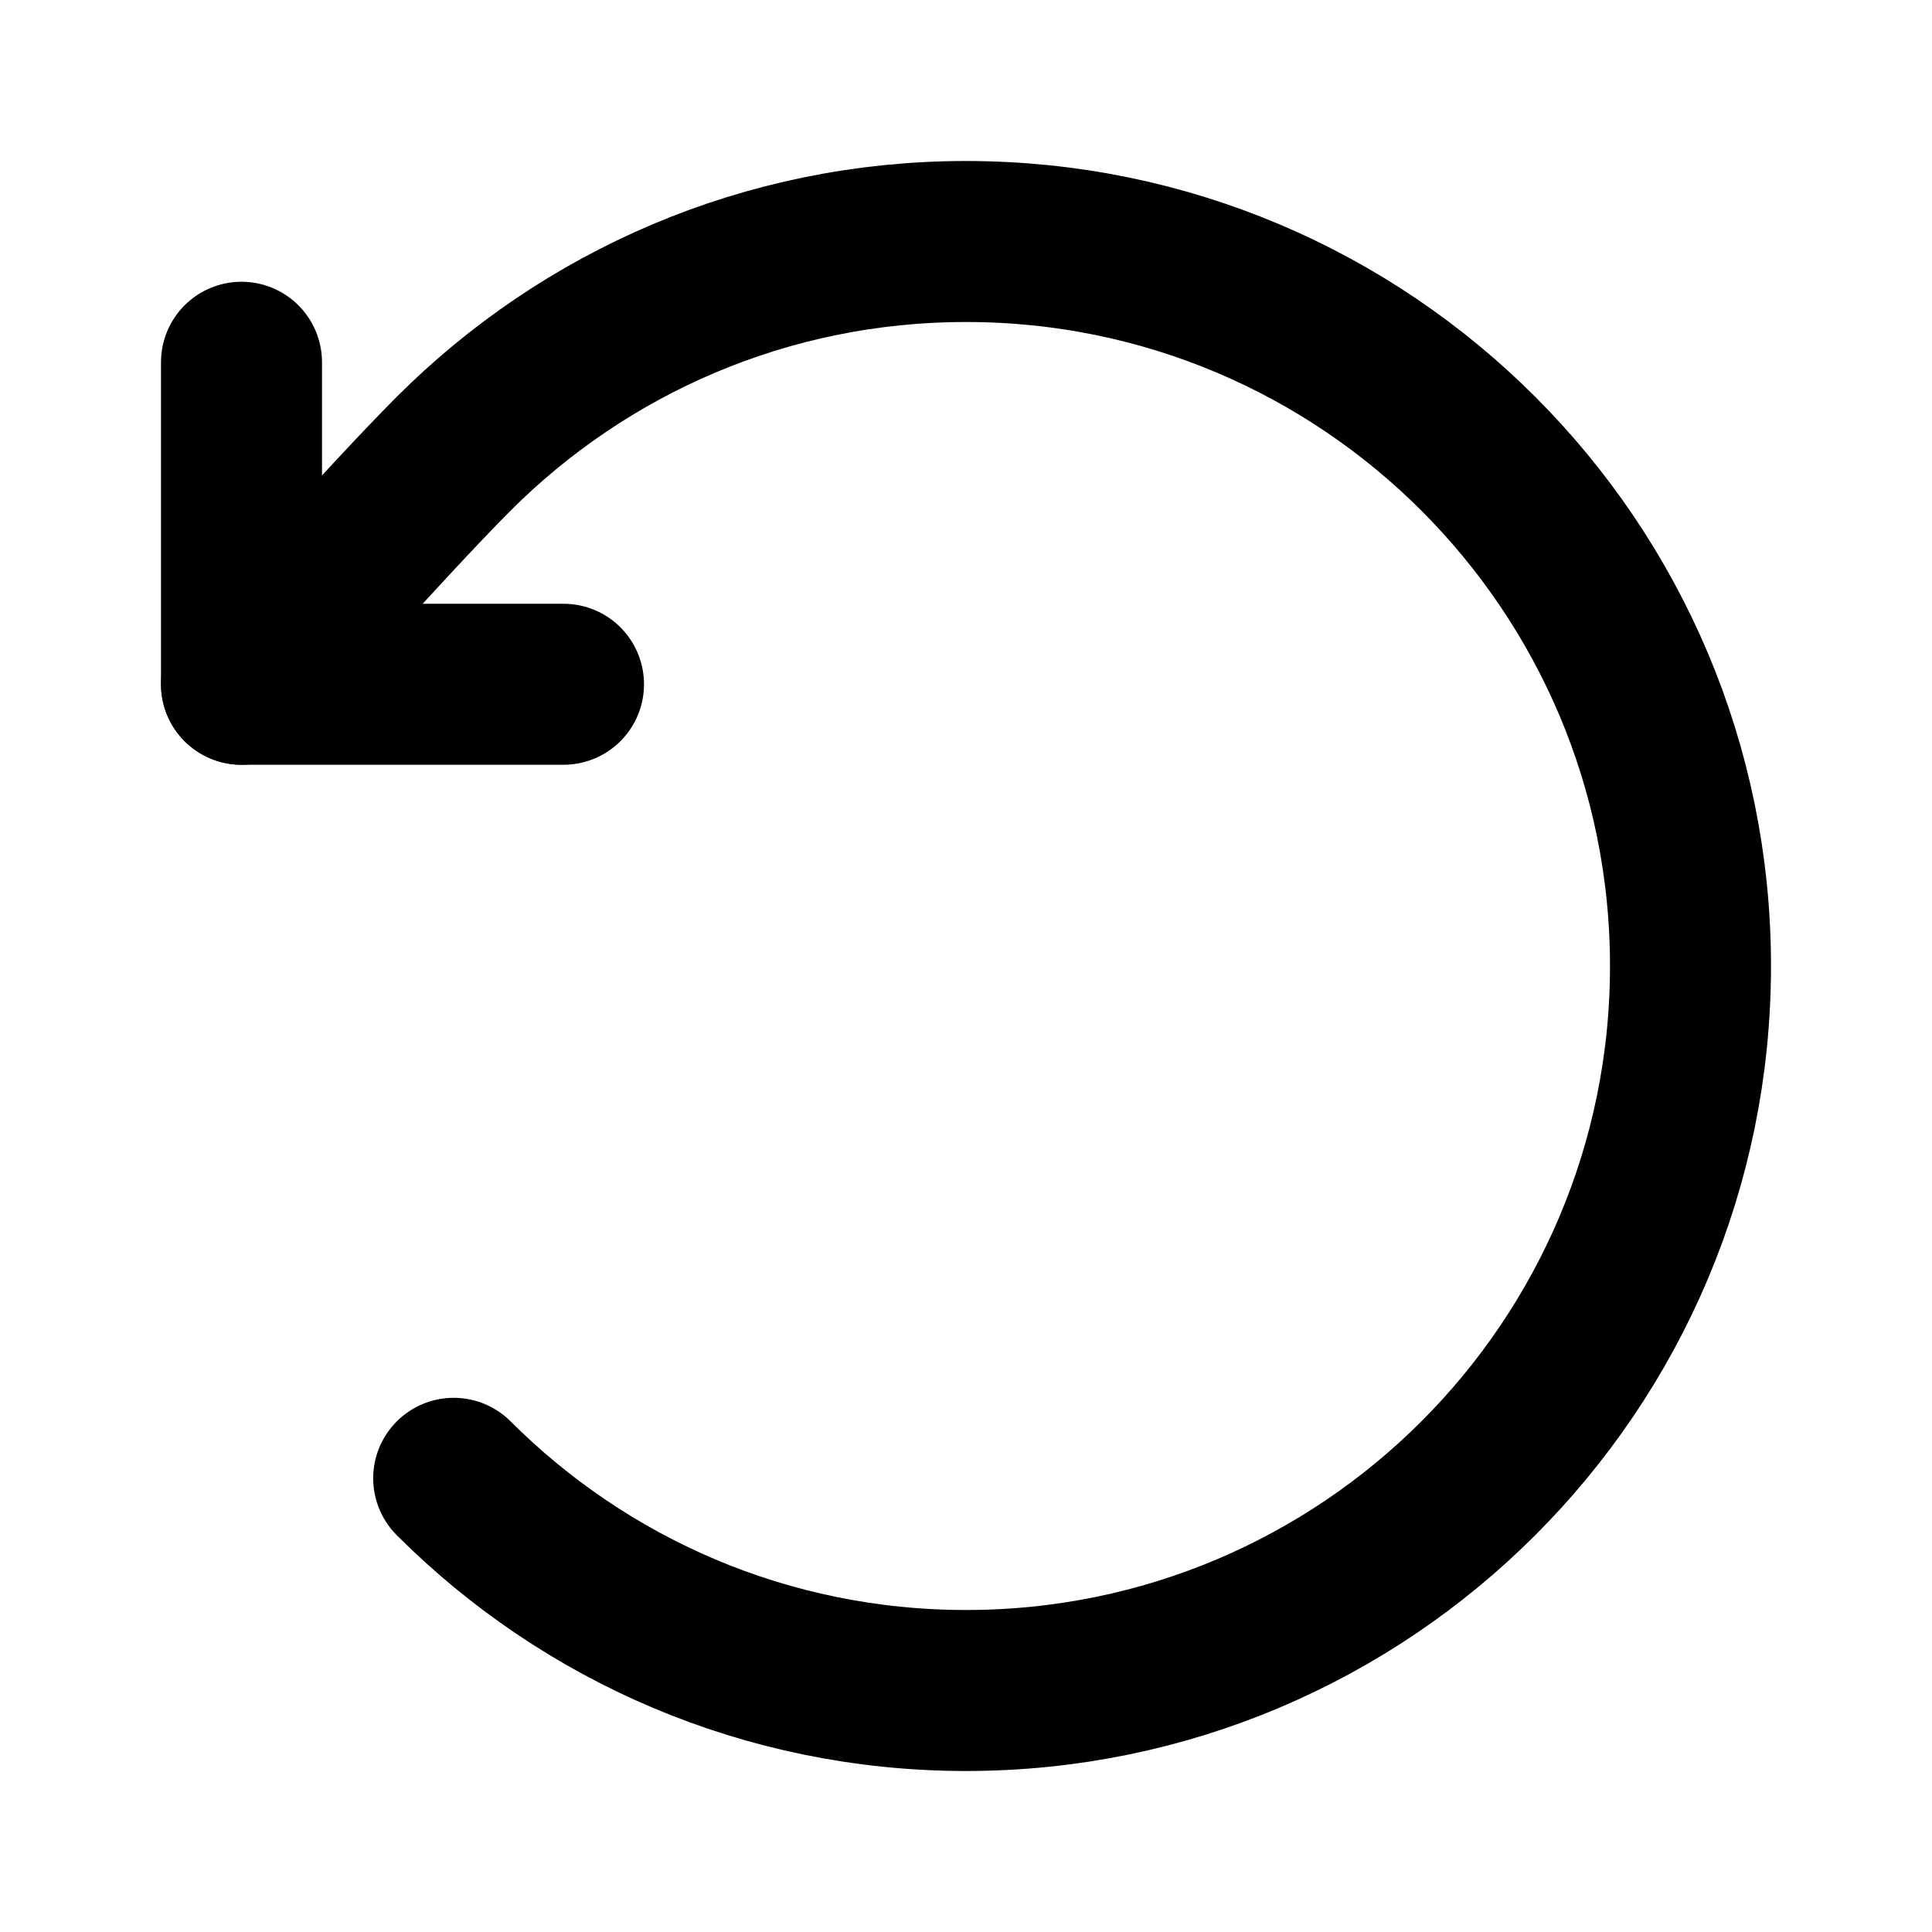
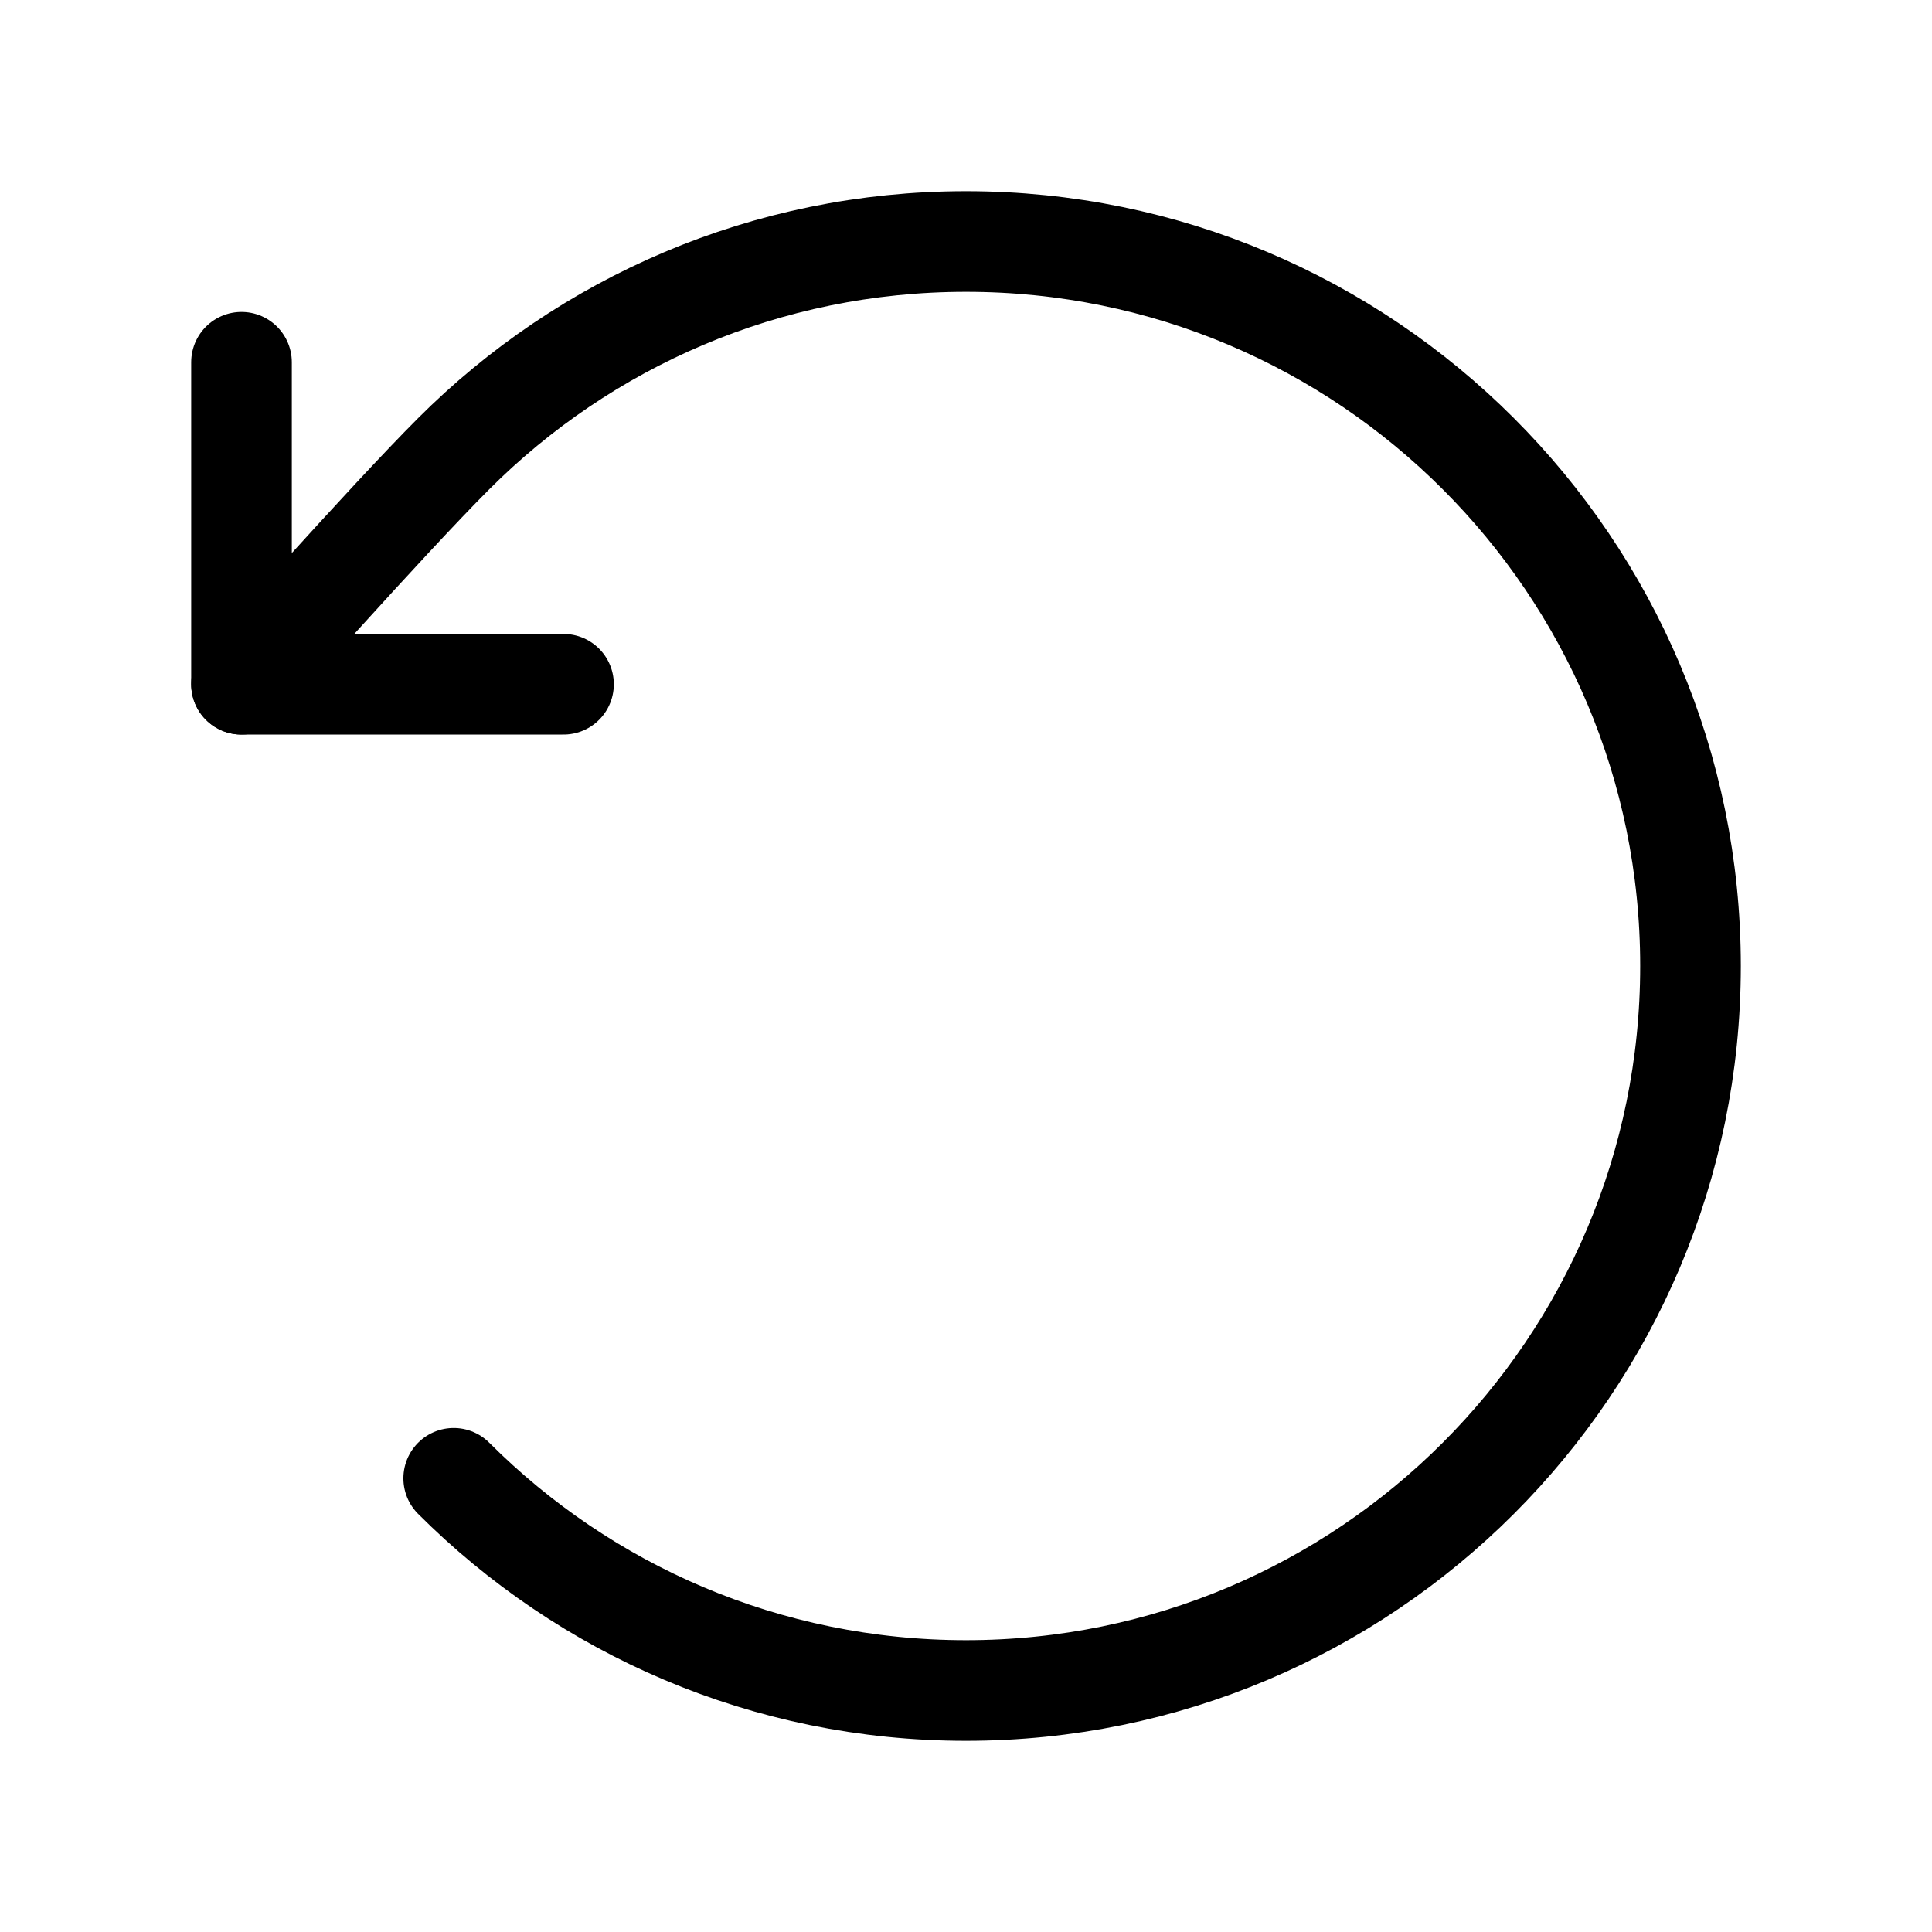
<svg xmlns="http://www.w3.org/2000/svg" viewBox="0 0 48 48">
-   <g fill="none" stroke="#000" stroke-linecap="round" stroke-linejoin="round" stroke-width="4">
+   <g fill="none" stroke="#000" stroke-linecap="round" stroke-linejoin="round" stroke-width="2.5">
    <path d="M11.272 36.728C14.529 39.985 19.029 42 24 42C33.941 42 42 33.941 42 24C42 14.059 33.941 6 24 6C19.029 6 14.529 8.015 11.272 11.272C9.614 12.93 6 17 6 17" />
    <path d="M6 9V17H14" />
  </g>
</svg>
